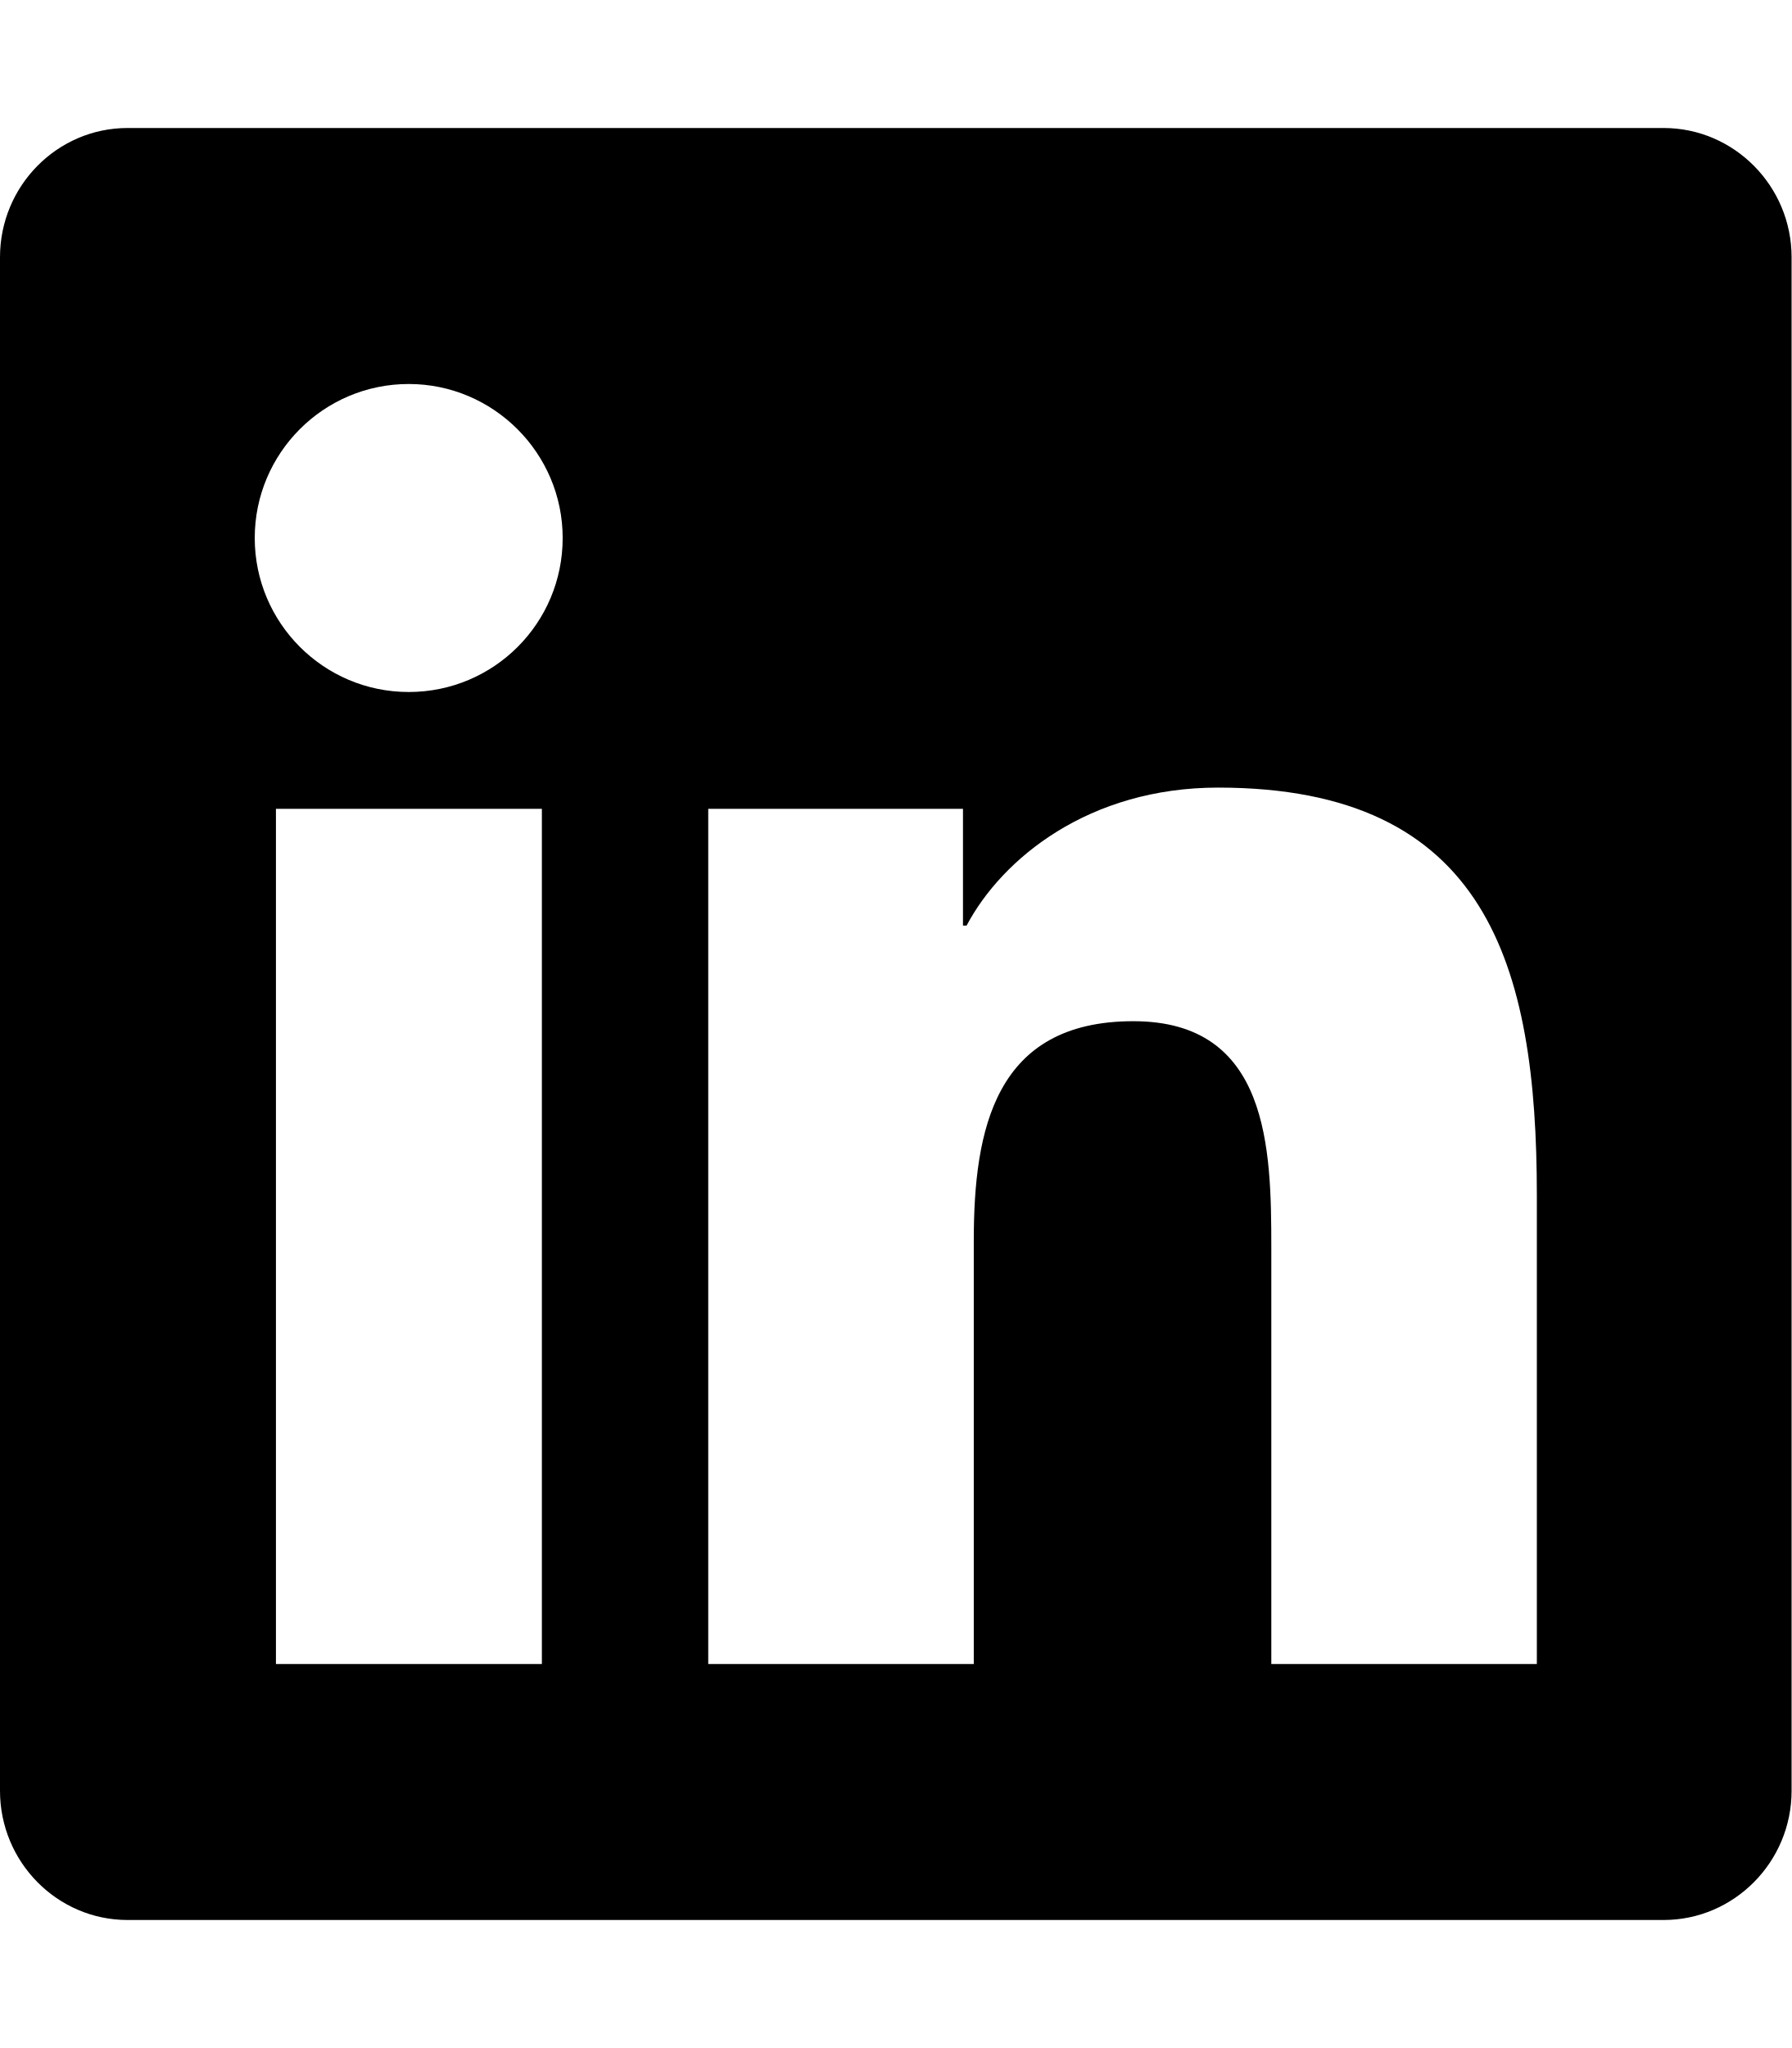
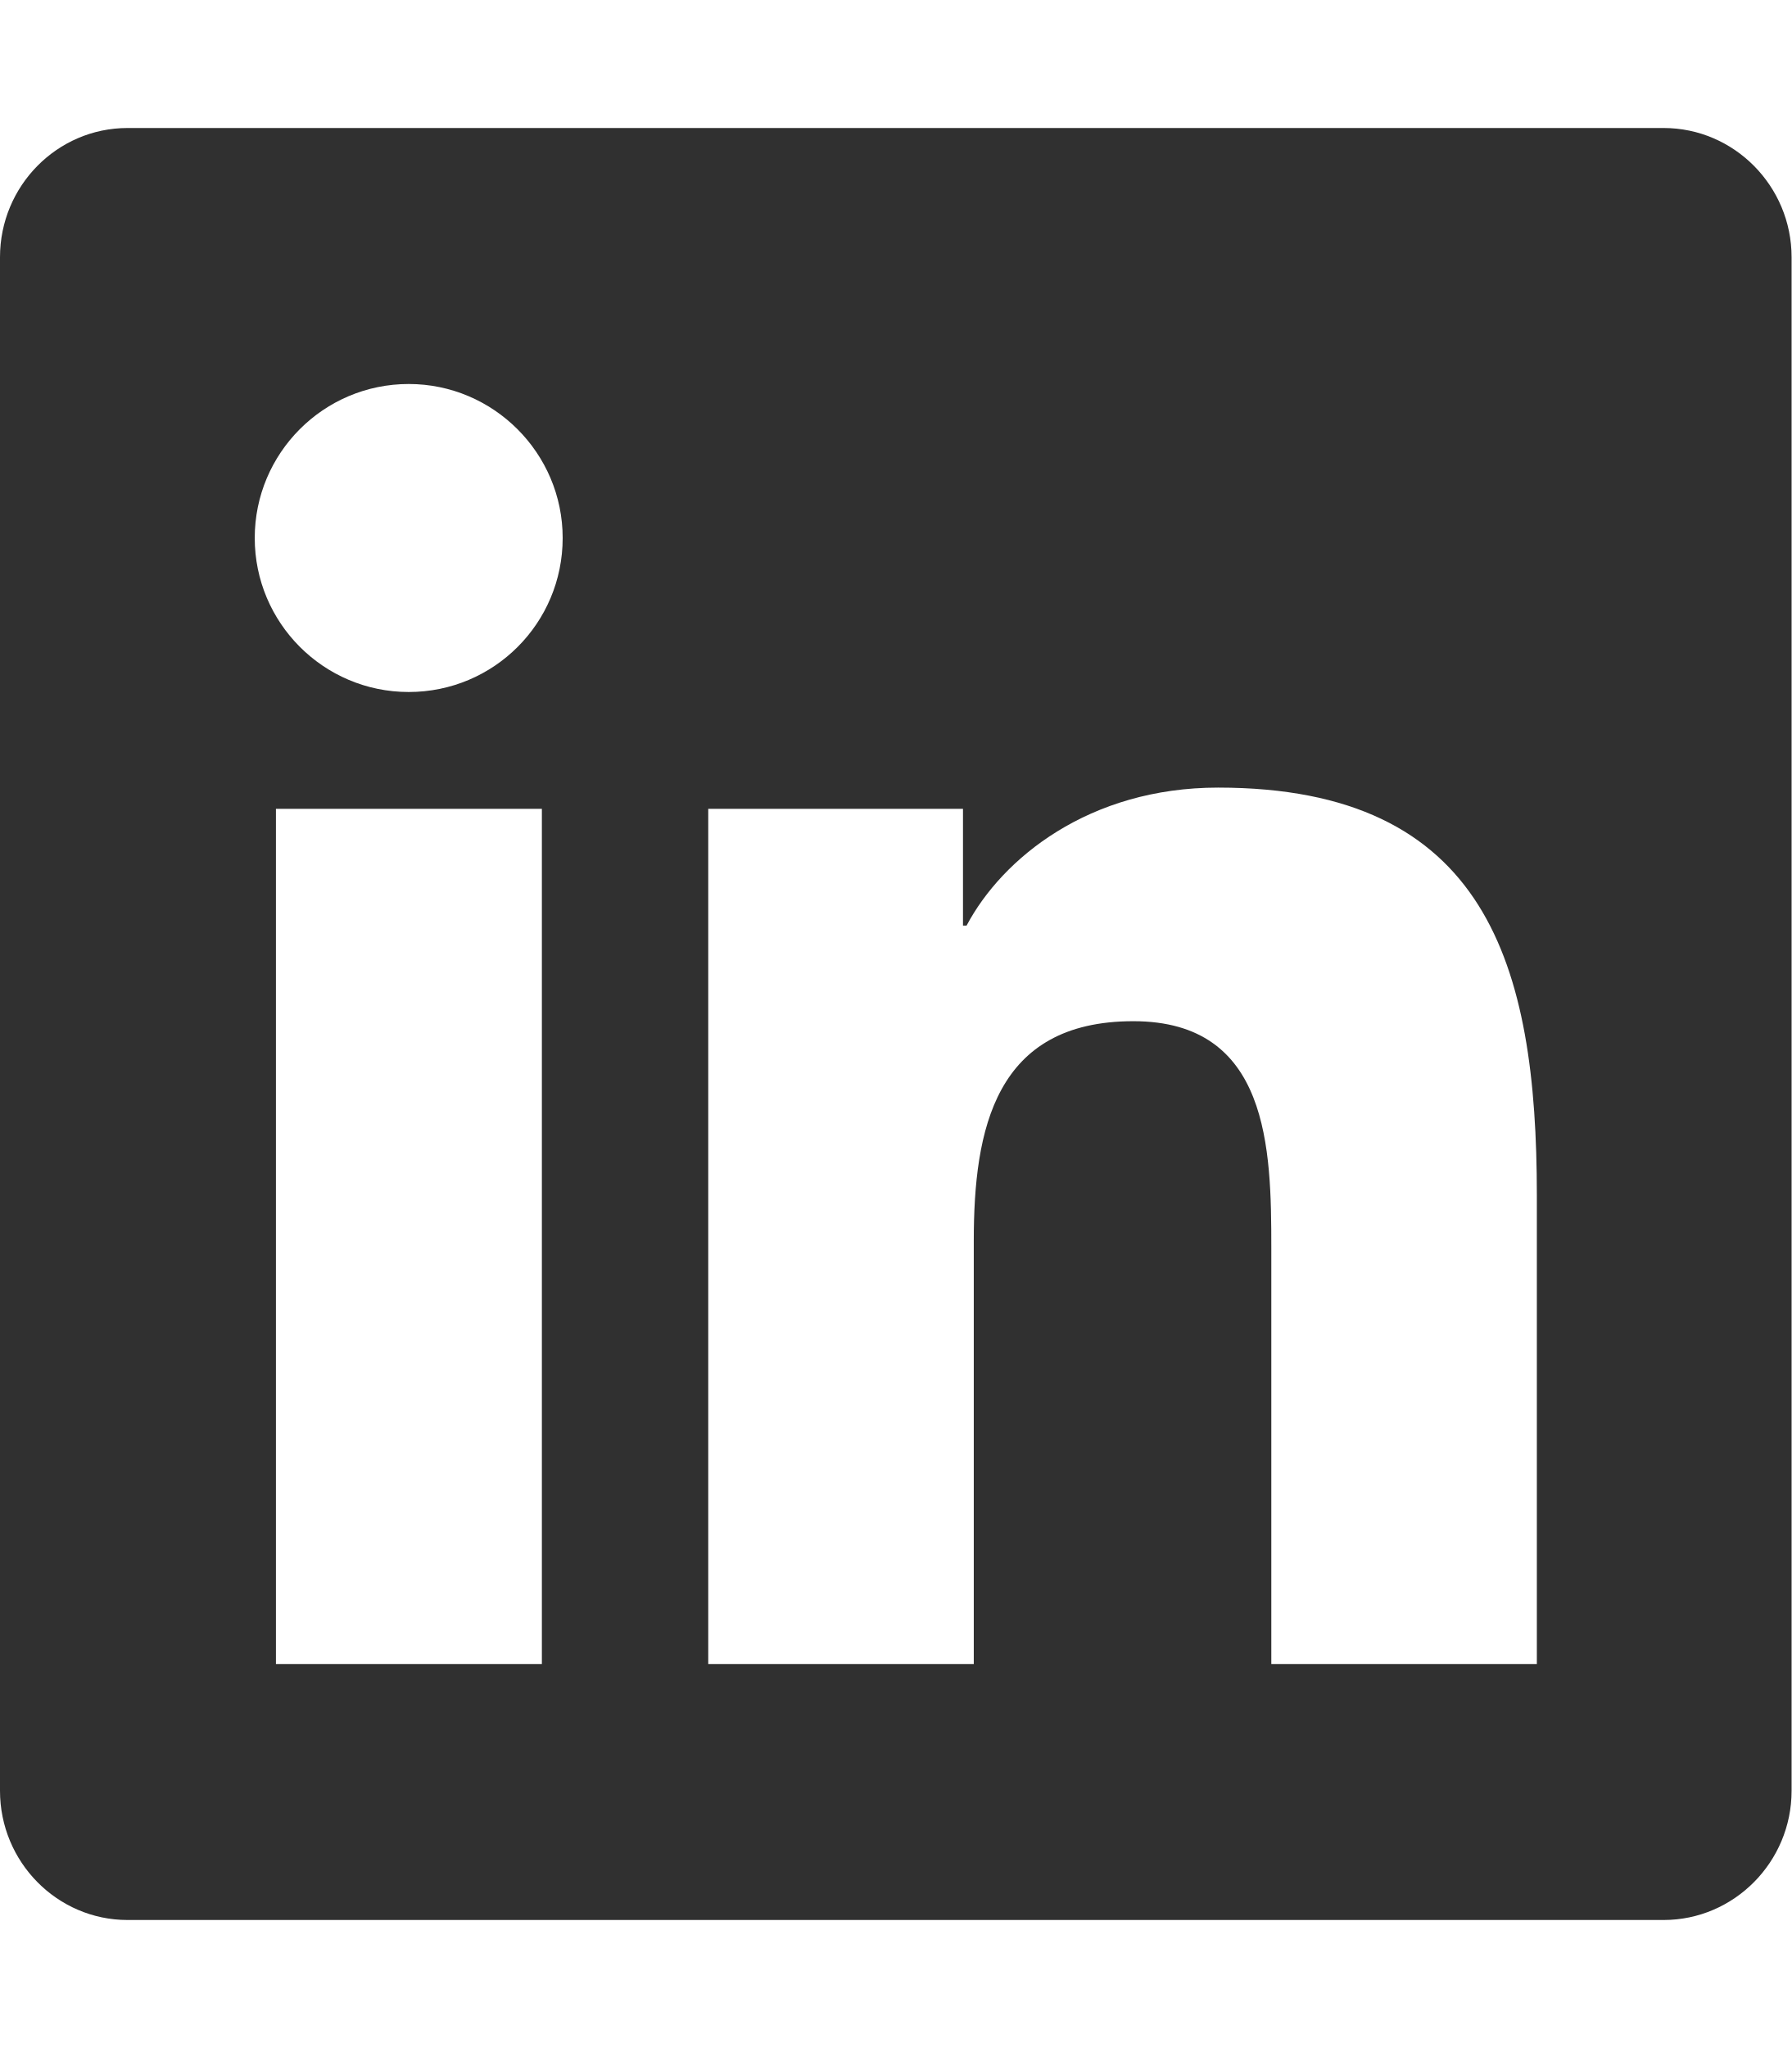
<svg xmlns="http://www.w3.org/2000/svg" viewBox="0 0 448 512">
-   <path d="M416 32H31.9C14.3 32 0 46.5 0 64.3v383.4C0 465.5 14.3 480 31.9 480H416c17.6 0 32-14.5 32-32.3V64.3c0-17.8-14.4-32.3-32-32.3zM135.4 416H69V202.2h66.5V416zm-33.2-243c-21.3 0-38.5-17.3-38.5-38.5S80.9 96 102.2 96c21.2 0 38.5 17.3 38.5 38.5 0 21.3-17.2 38.5-38.5 38.5zm282.1 243h-66.4V312c0-24.8-.5-56.7-34.5-56.7-34.6 0-39.9 27-39.9 54.9V416h-66.4V202.2h63.7v29.2h.9c8.9-16.8 30.6-34.5 62.9-34.5 67.2 0 79.7 44.3 79.7 101.9V416z" />
+   <path fill="#303030" d="M416 32H31.9C14.3 32 0 46.5 0 64.3v383.4C0 465.5 14.3 480 31.9 480H416c17.6 0 32-14.5 32-32.3V64.3c0-17.8-14.4-32.3-32-32.3zM135.4 416H69V202.2h66.5V416zm-33.2-243c-21.3 0-38.5-17.3-38.5-38.5S80.9 96 102.2 96c21.2 0 38.5 17.3 38.5 38.5 0 21.3-17.2 38.5-38.5 38.5zm282.1 243h-66.4V312c0-24.8-.5-56.7-34.5-56.7-34.6 0-39.9 27-39.9 54.9V416h-66.4V202.2h63.7v29.2h.9c8.9-16.8 30.6-34.5 62.9-34.5 67.2 0 79.7 44.3 79.7 101.9V416z" />
</svg>
